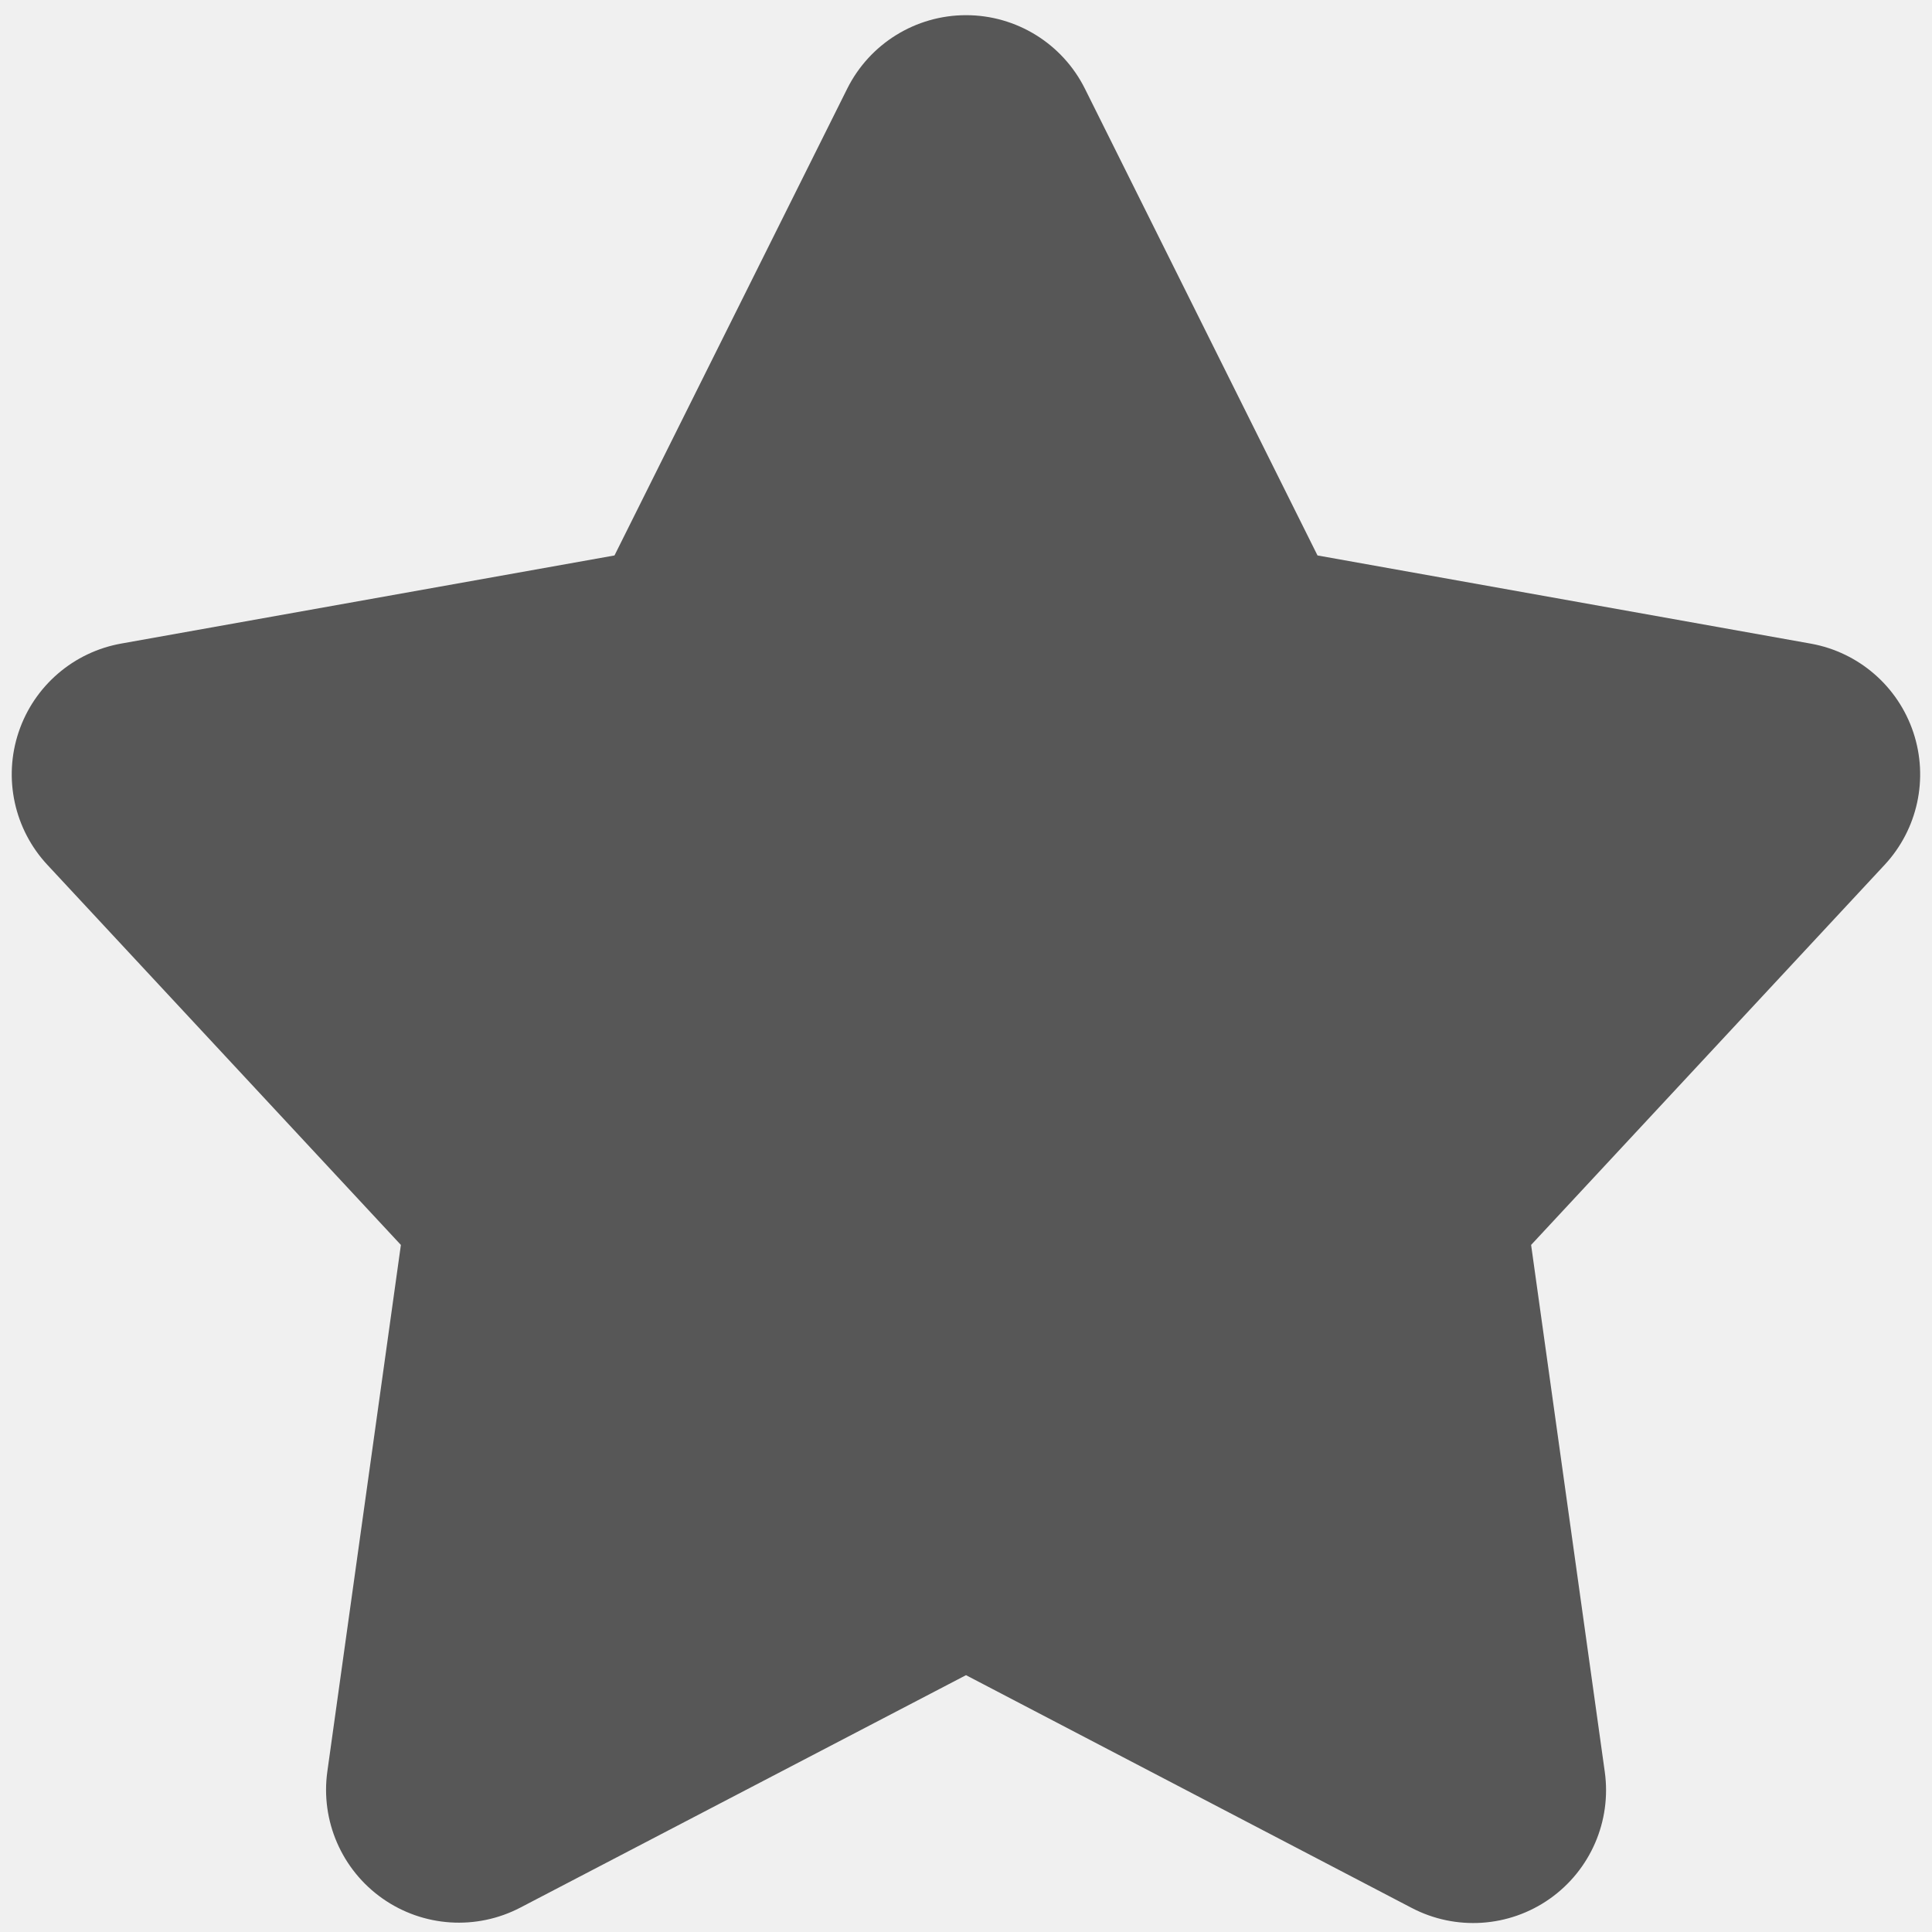
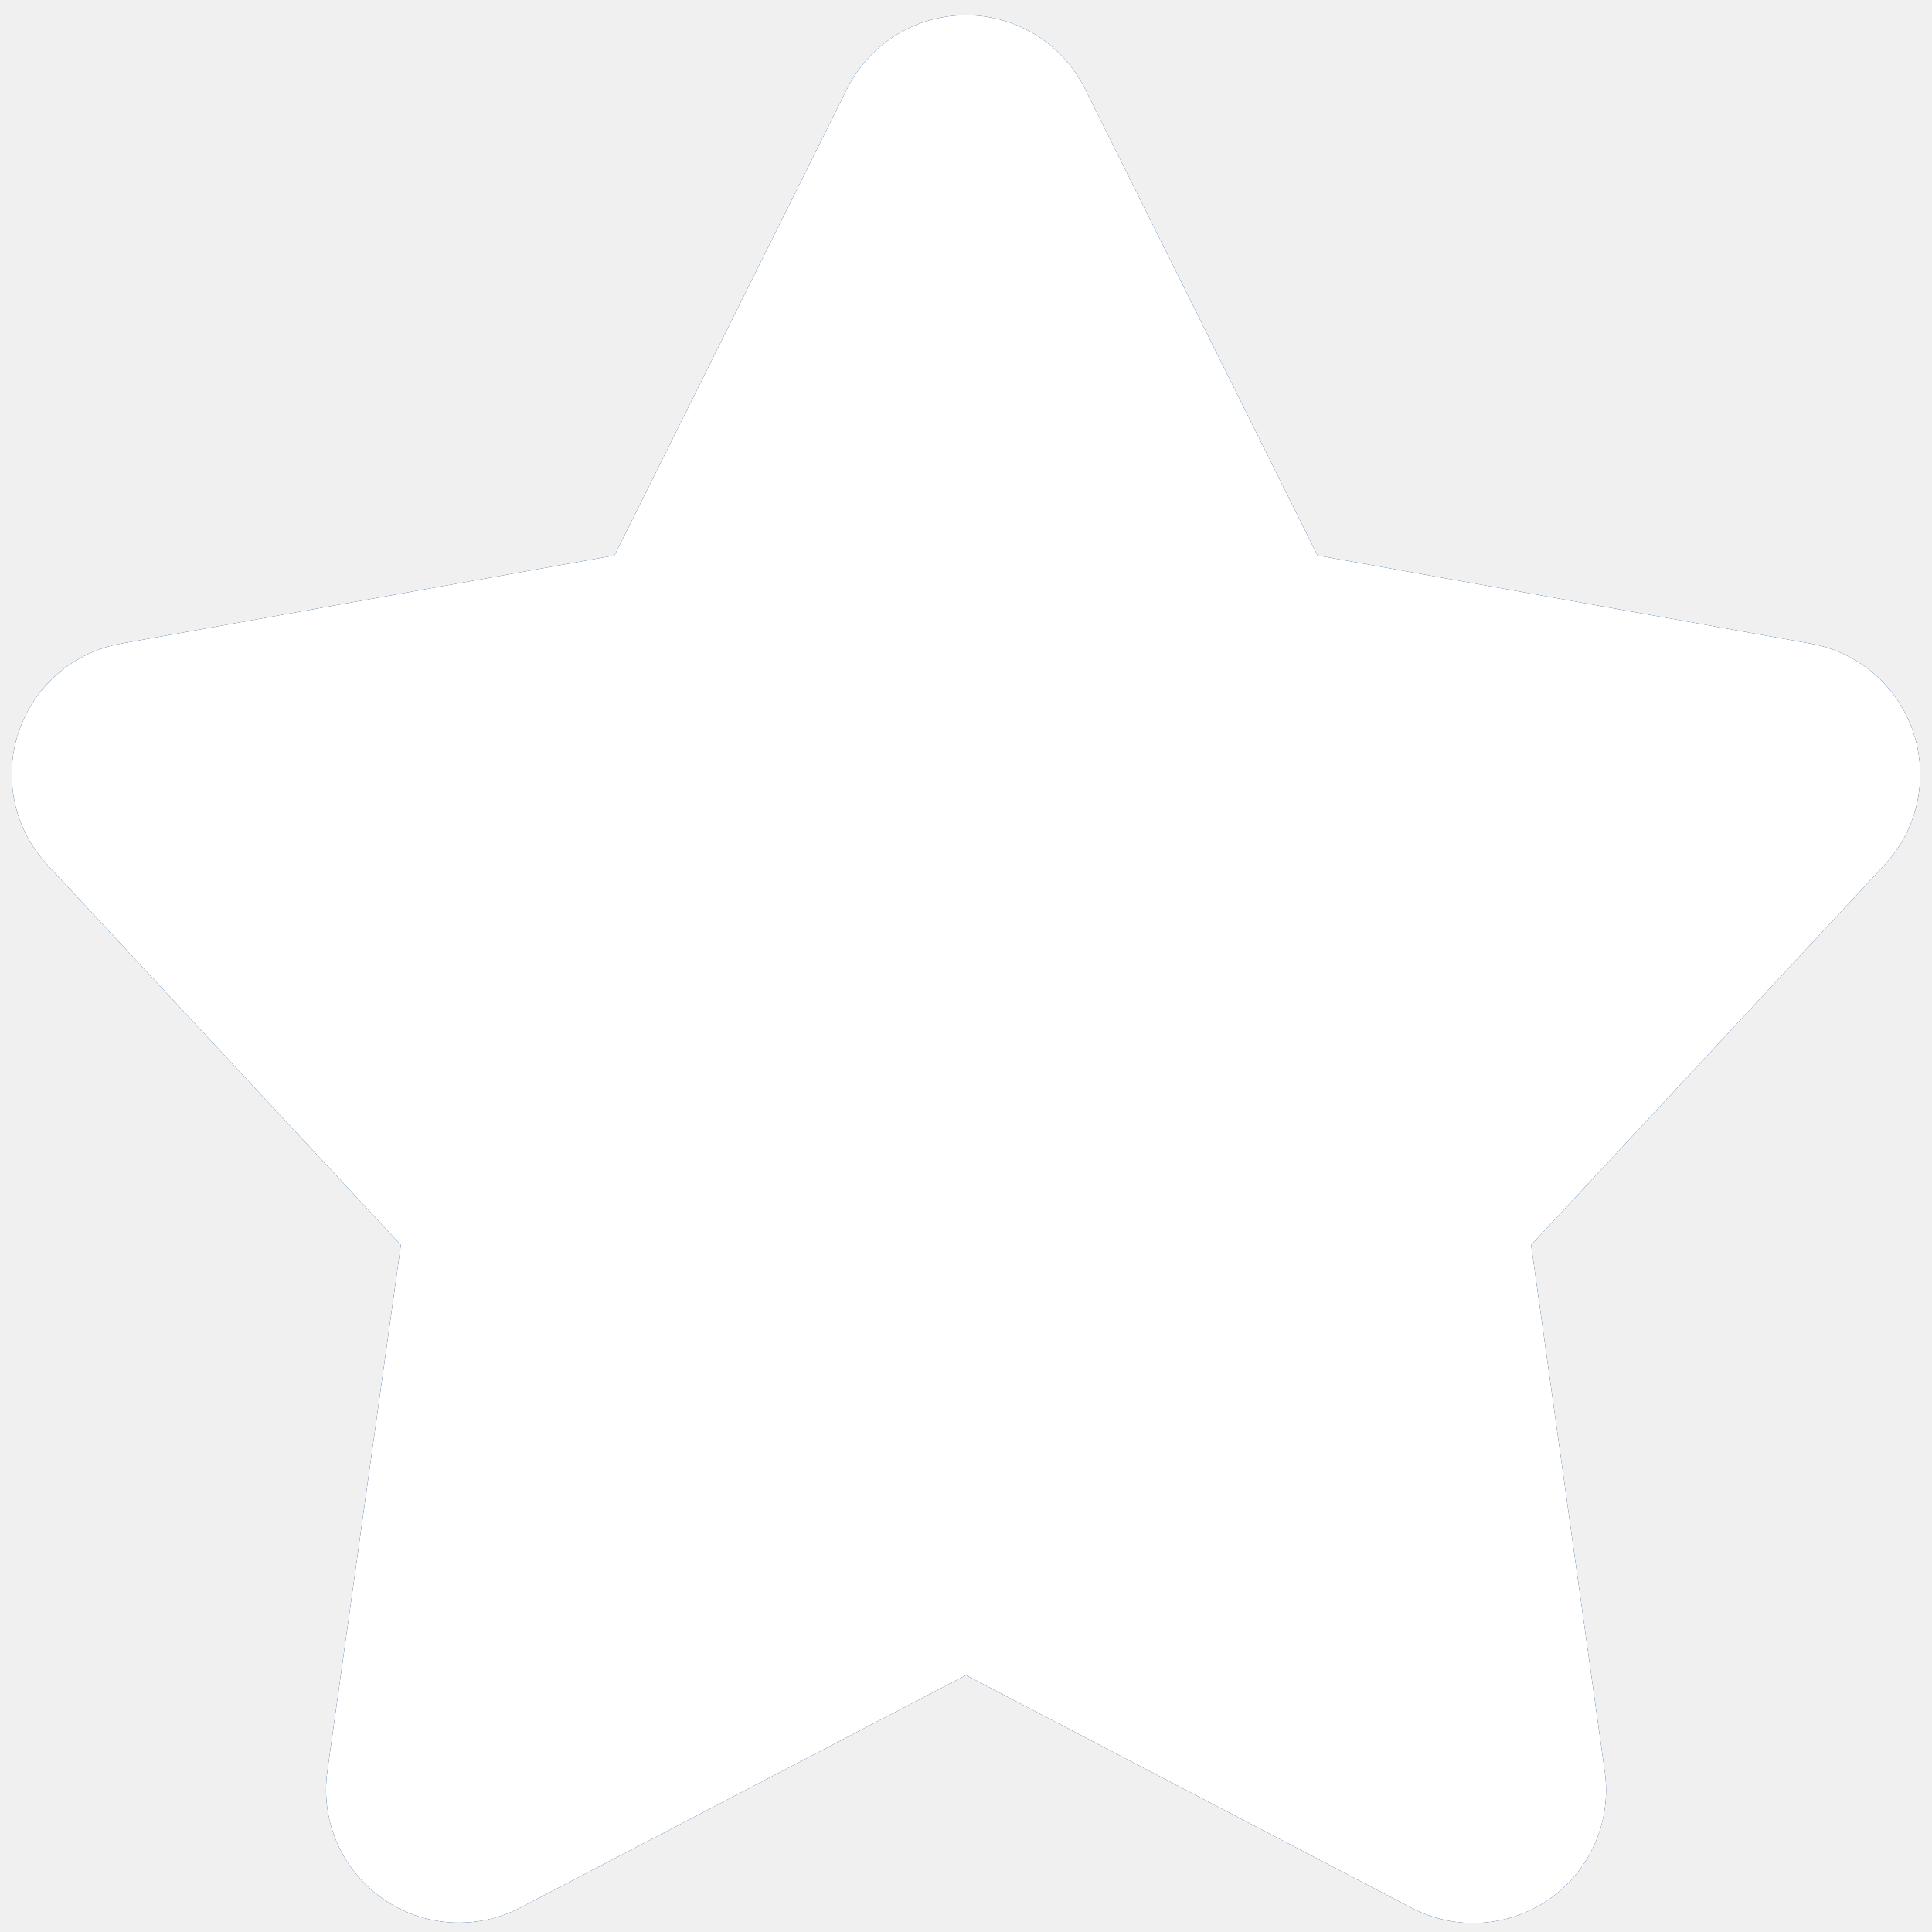
<svg xmlns="http://www.w3.org/2000/svg" width="16" height="16" viewBox="0 0 16 16">
  <style>
-     g {
-       fill: currentColor;
-       fill-opacity: 0.64;
-     }
-     
-     #brighttext:target + g {
-       fill: #ffffff;
-       fill-opacity: 1;
+     g:not(:target) {
+       display: none;
    }
  </style>
-   <g id="brighttext" />
-   <g>
-     <path d="M15.845 6.064A1.1 1.1 0 0 0 15 5.331L10.911 4.6 8.985.735a1.1 1.1 0 0 0-1.969 0L5.089 4.6l-4.081.729a1.1 1.1 0 0 0-.615 1.834L3.32 10.31l-.609 4.36a1.1 1.1 0 0 0 1.6 1.127L8 13.873l3.69 1.927a1.1 1.1 0 0 0 1.6-1.127l-.61-4.363 2.926-3.146a1.1 1.1 0 0 0 .239-1.1z" />
+   <g id="highlight">
+     <path fill="#0a84ff" d="M15.845 6.064A1.1 1.1 0 0 0 15 5.331L10.911 4.6 8.985.735a1.1 1.1 0 0 0-1.969 0L5.089 4.6l-4.081.729a1.1 1.1 0 0 0-.615 1.834L3.32 10.31l-.609 4.36a1.1 1.1 0 0 0 1.6 1.127L8 13.873l3.69 1.927a1.1 1.1 0 0 0 1.6-1.127l-.61-4.363 2.926-3.146a1.1 1.1 0 0 0 .239-1.1z" />
+   </g>
+   <g id="toolbar">
+     <path fill="currentColor" fill-opacity="0.64" d="M15.845 6.064A1.1 1.1 0 0 0 15 5.331L10.911 4.6 8.985.735a1.1 1.1 0 0 0-1.969 0L5.089 4.6l-4.081.729a1.1 1.1 0 0 0-.615 1.834L3.32 10.31l-.609 4.36a1.1 1.1 0 0 0 1.6 1.127L8 13.873l3.69 1.927a1.1 1.1 0 0 0 1.6-1.127l-.61-4.363 2.926-3.146a1.1 1.1 0 0 0 .239-1.1z" />
+   </g>
+   <g id="brighttext">
+     <path fill="#fff" d="M15.845 6.064A1.1 1.1 0 0 0 15 5.331L10.911 4.6 8.985.735a1.1 1.1 0 0 0-1.969 0L5.089 4.6l-4.081.729a1.1 1.1 0 0 0-.615 1.834L3.32 10.31l-.609 4.36a1.1 1.1 0 0 0 1.6 1.127L8 13.873l3.69 1.927a1.1 1.1 0 0 0 1.6-1.127l-.61-4.363 2.926-3.146a1.1 1.1 0 0 0 .239-1.1z" />
  </g>
</svg>
